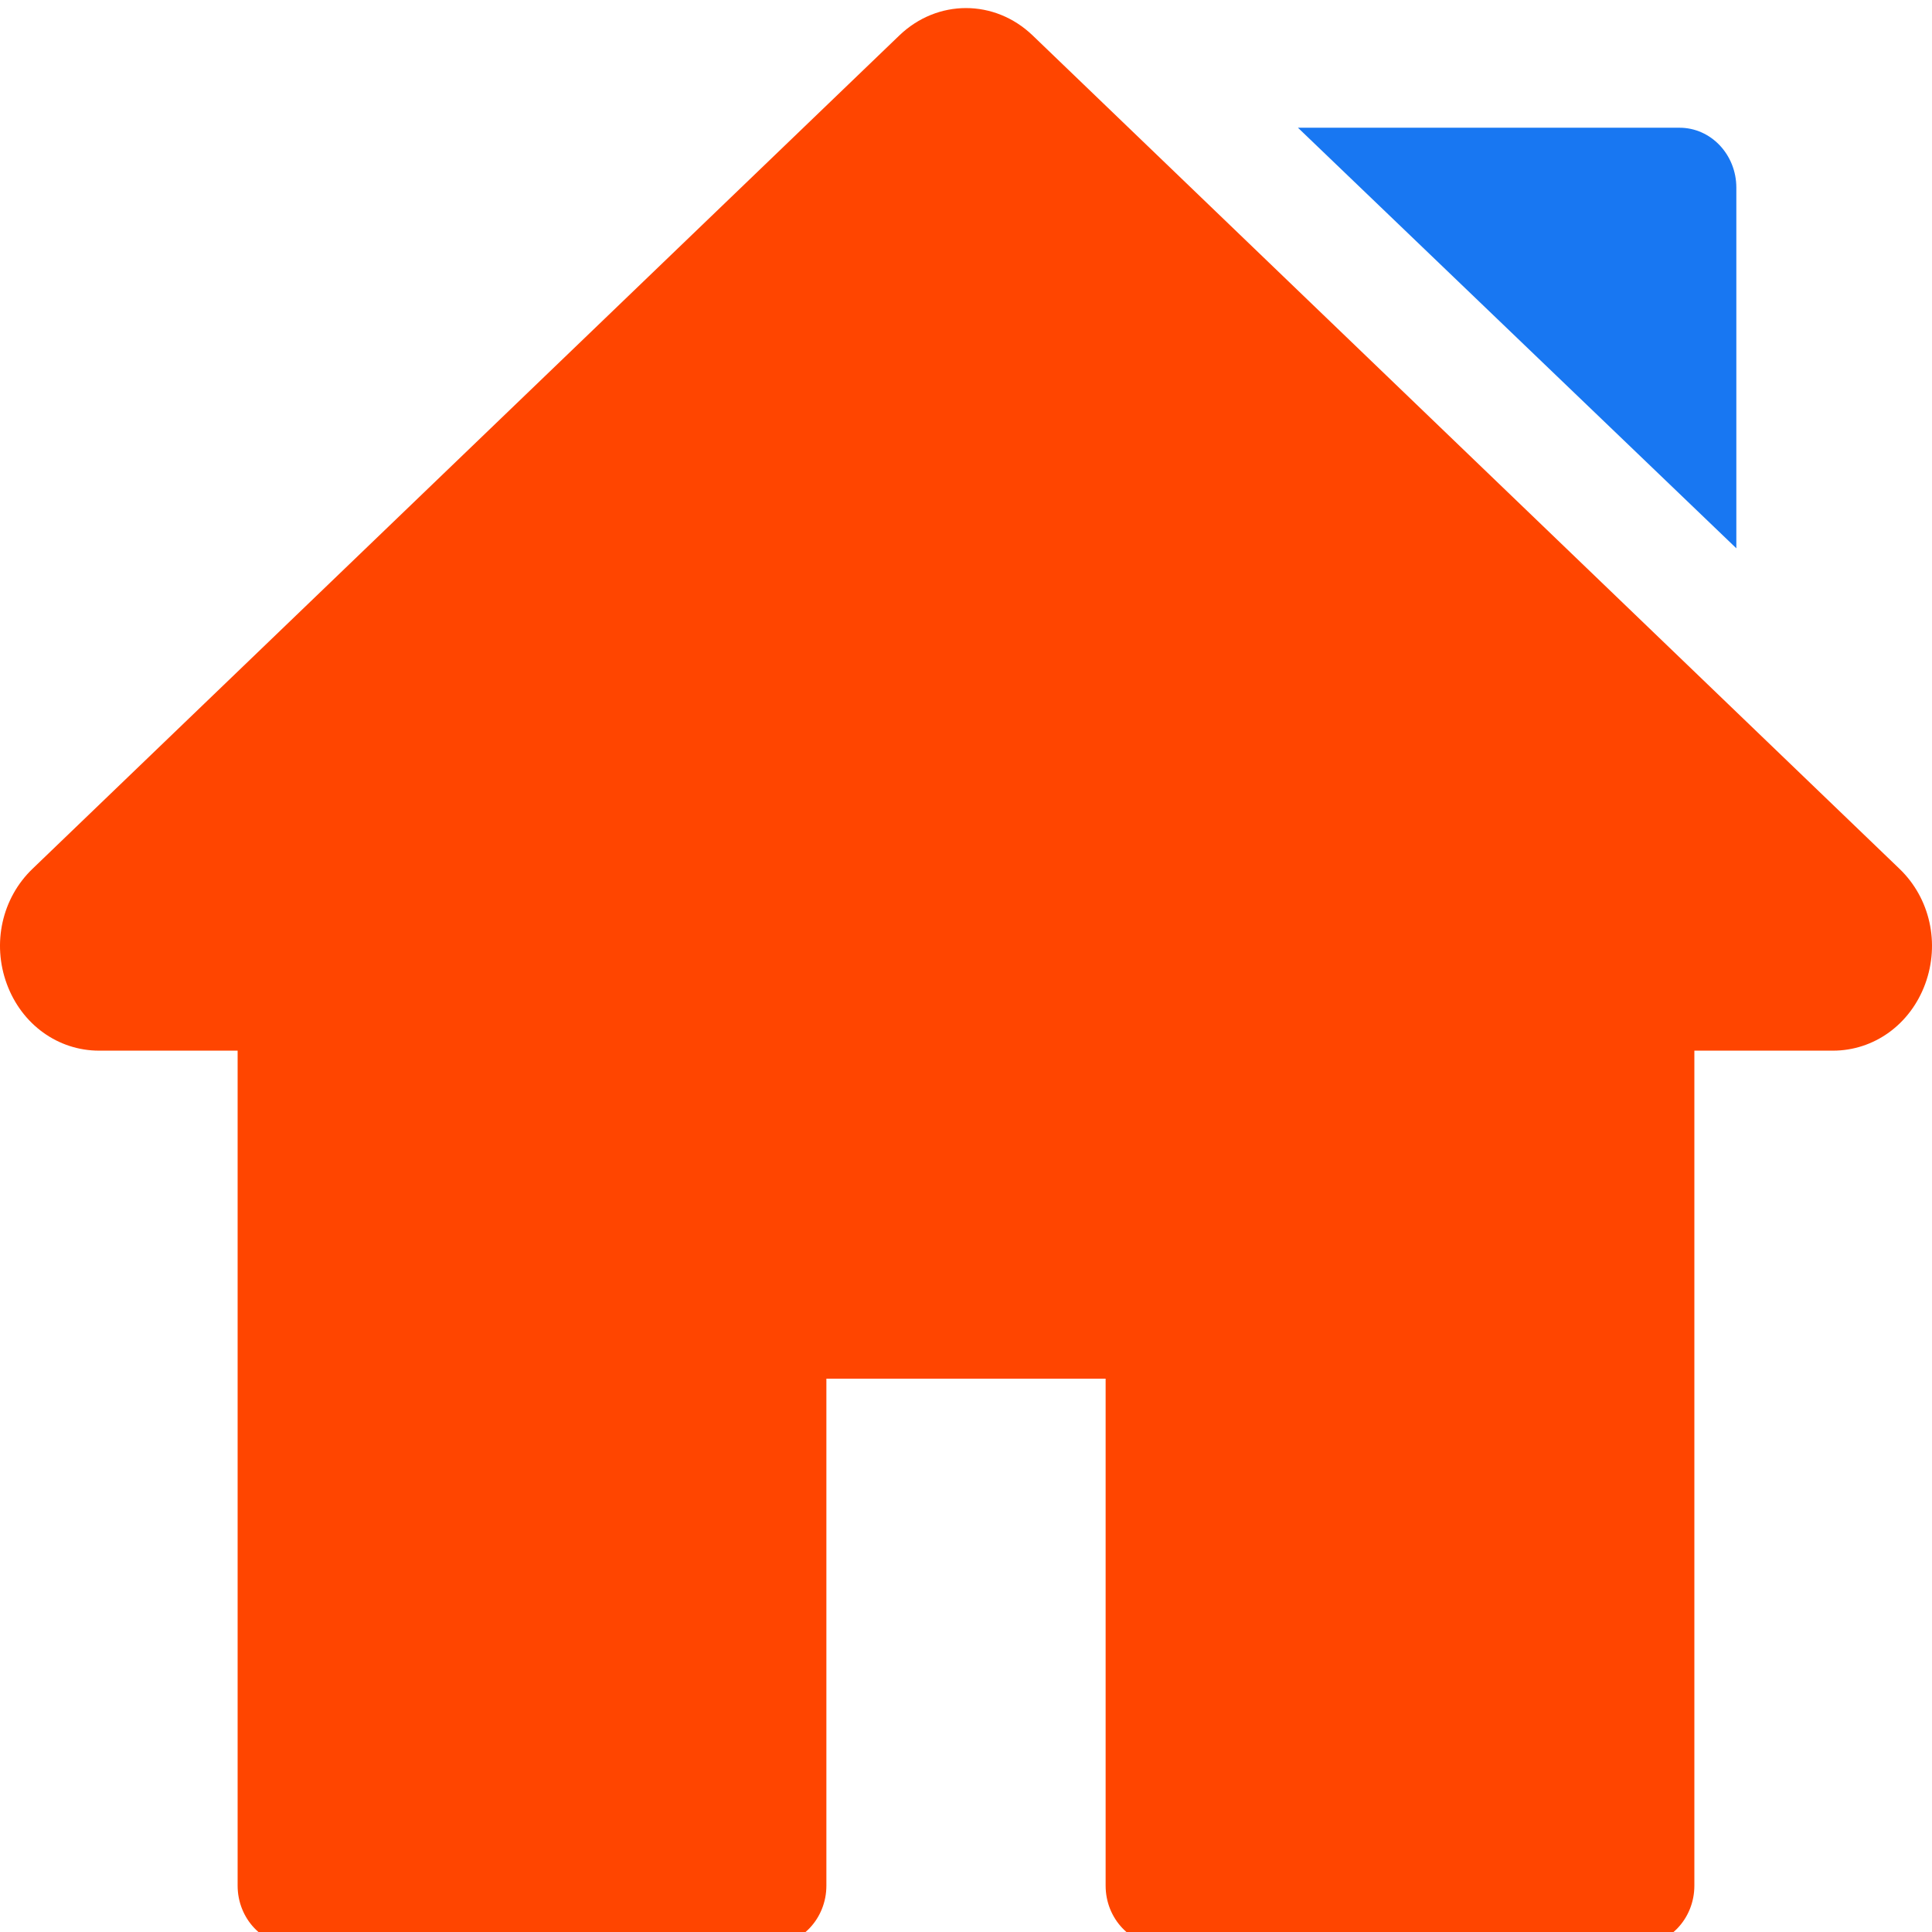
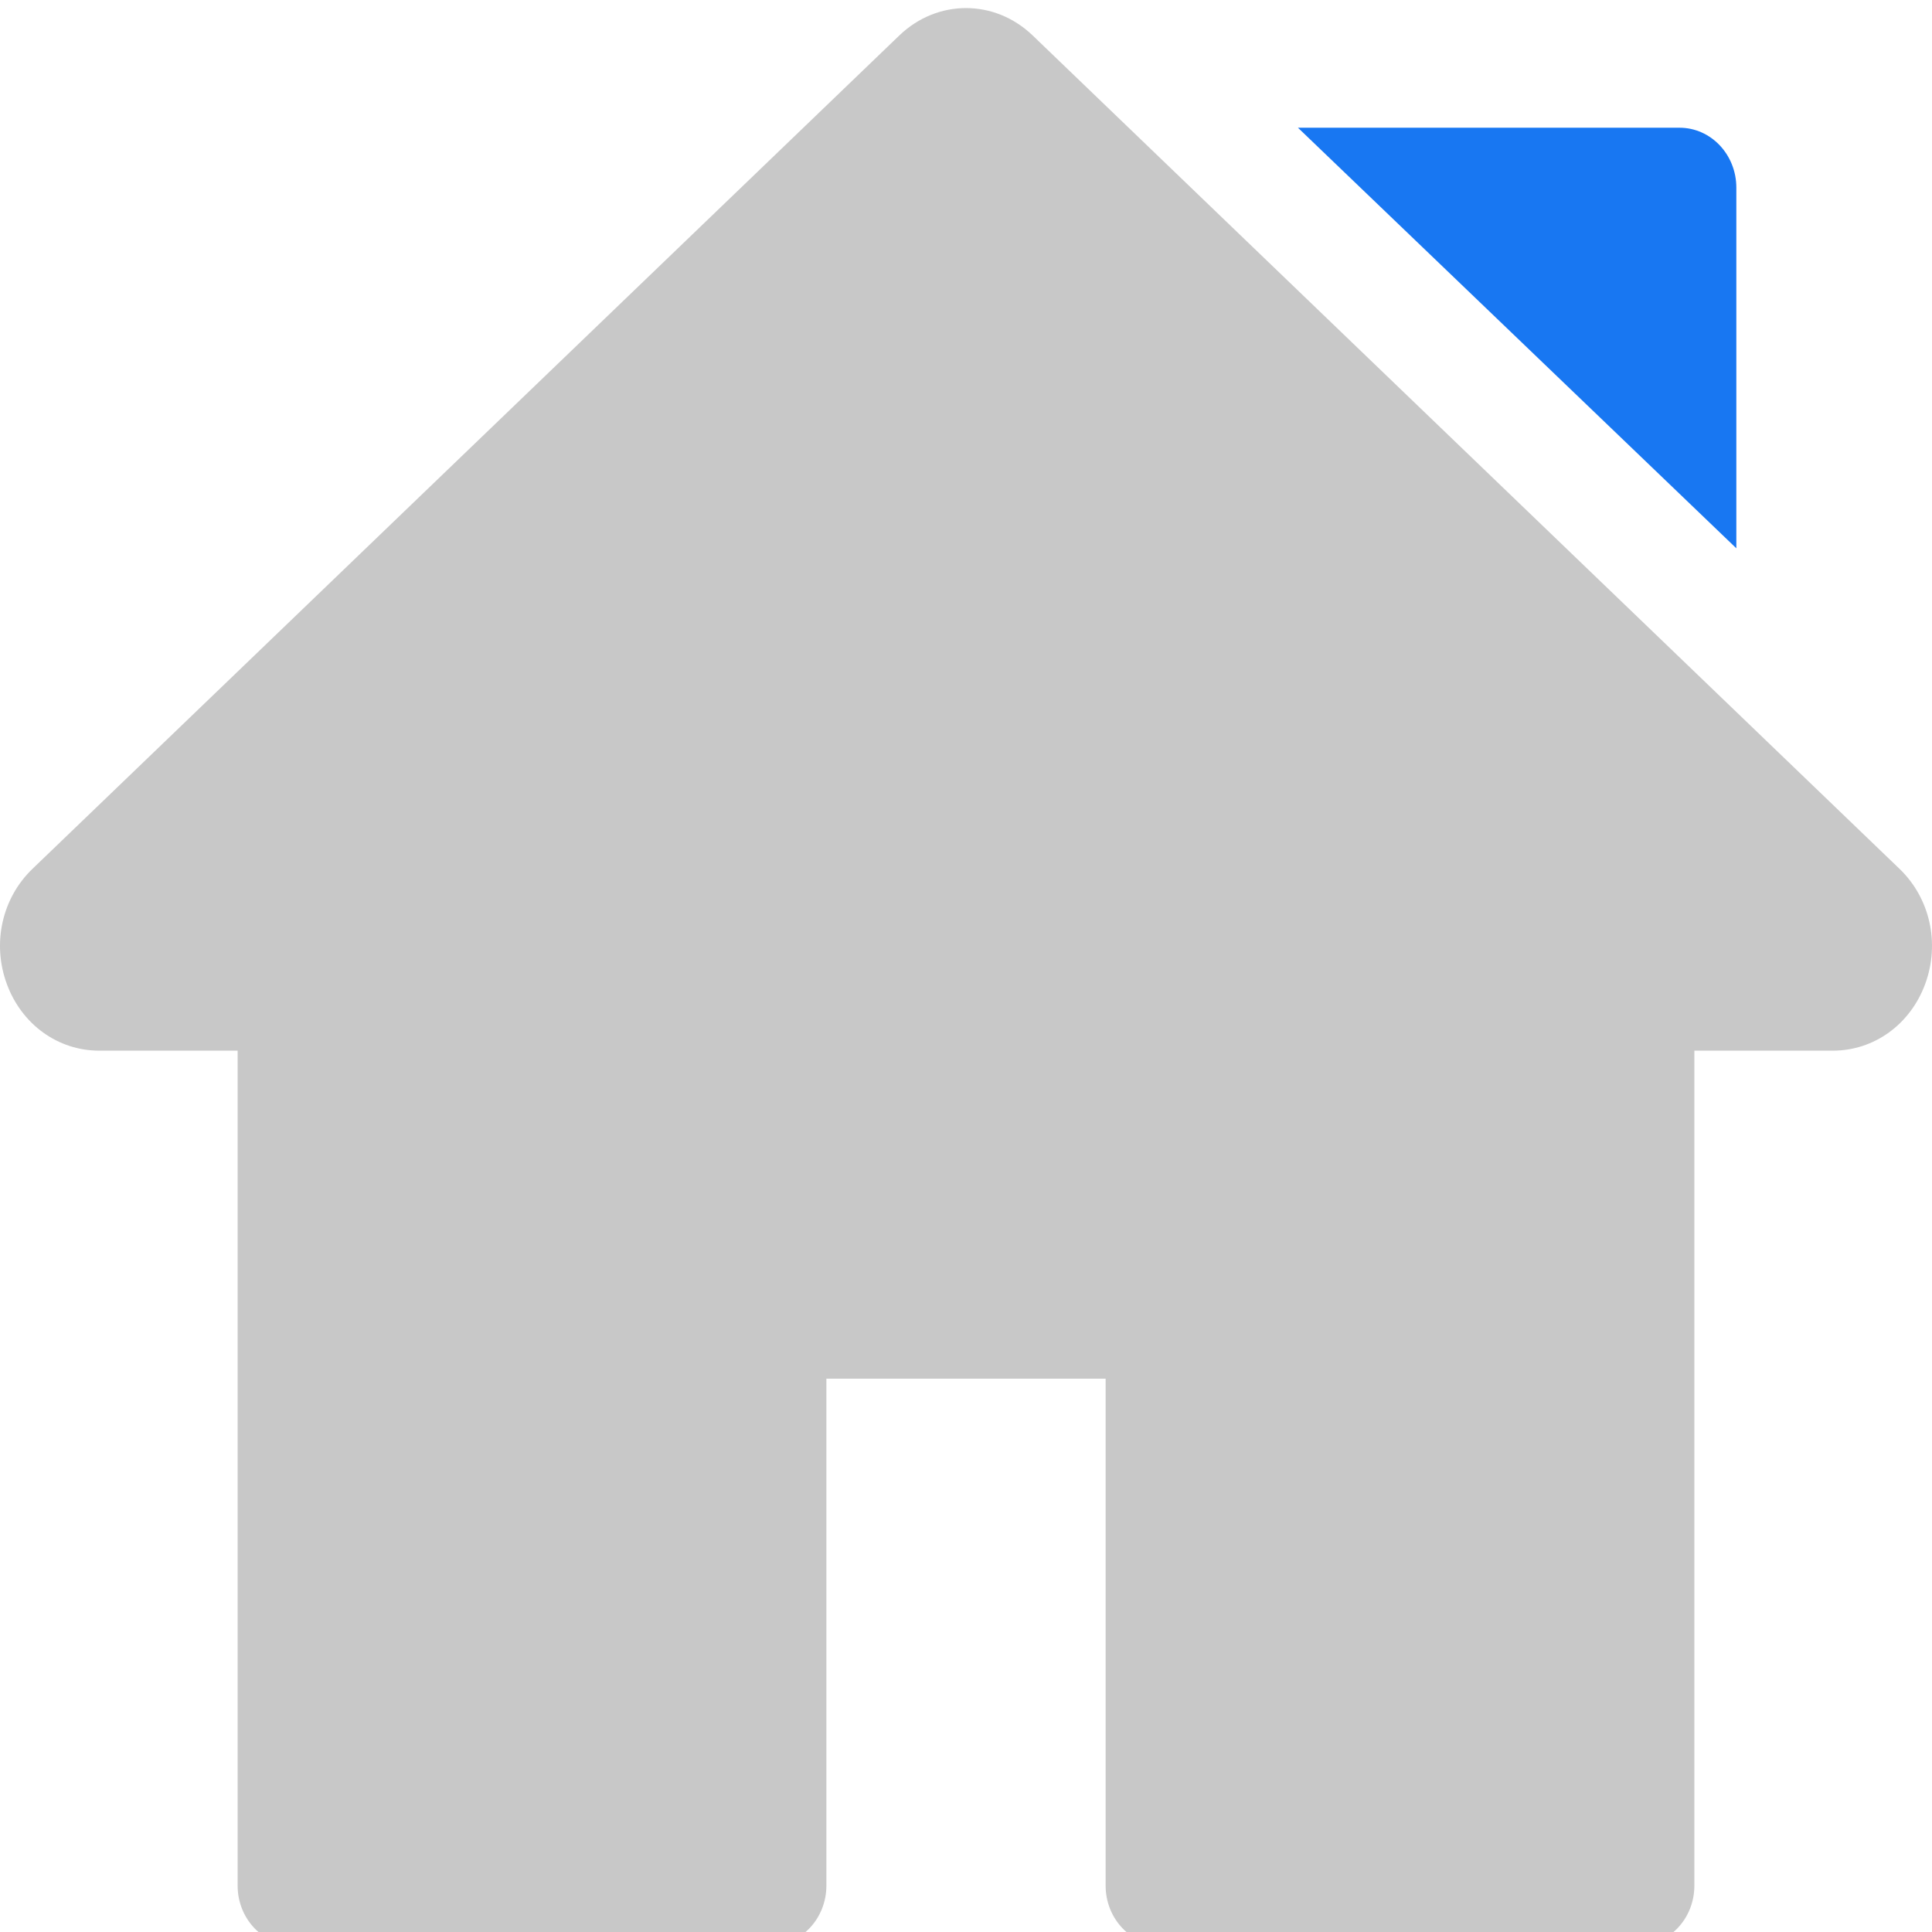
<svg xmlns="http://www.w3.org/2000/svg" version="1.1" id="Capa_1" x="0px" y="0px" viewBox="0 0 512.001 512.001" style="enable-background:new 0 0 512.001 512.001;" xml:space="preserve" width="512px" height="512px" class="">
  <defs id="defs19" />
-   <g id="g6" transform="matrix(1,0,0,1.055085,2.4802552e-7,-11.23399)">
-     <g id="g4">
-       <path style="fill:#ff4500" id="path2" data-old_color="#000000" class="active-path" data-original="#000000" d="M 503.402,228.885 273.684,19.567 C 263.601,10.378 248.396,10.379 238.317,19.566 L 8.598,228.886 c -8.077,7.36 -10.745,18.7 -6.799,28.889 3.947,10.189 13.557,16.772 24.484,16.772 h 36.69 v 209.721 c 0,8.315 6.742,15.057 15.057,15.057 h 125.914 c 8.315,0 15.057,-6.741 15.057,-15.057 V 356.932 h 74.002 v 127.337 c 0,8.315 6.742,15.057 15.057,15.057 h 125.908 c 8.315,0 15.057,-6.741 15.057,-15.057 V 274.547 h 36.697 c 10.926,0 20.537,-6.584 24.484,-16.772 3.941,-10.19 1.273,-21.529 -6.804,-28.89 z" />
+   <g id="g6" transform="matrix(1,0,0,1.055085,2.4802552e-7,-11.23399)" style="fill:#c8c8c8;fill-opacity:1">
+     <g id="g4" style="fill:#c8c8c8;fill-opacity:1">
+       <path style="fill:#c8c8c8;fill-opacity:1" id="path2" data-old_color="#000000" class="active-path" data-original="#000000" d="M 503.402,228.885 273.684,19.567 C 263.601,10.378 248.396,10.379 238.317,19.566 L 8.598,228.886 c -8.077,7.36 -10.745,18.7 -6.799,28.889 3.947,10.189 13.557,16.772 24.484,16.772 h 36.69 v 209.721 c 0,8.315 6.742,15.057 15.057,15.057 h 125.914 c 8.315,0 15.057,-6.741 15.057,-15.057 V 356.932 h 74.002 v 127.337 c 0,8.315 6.742,15.057 15.057,15.057 h 125.908 c 8.315,0 15.057,-6.741 15.057,-15.057 V 274.547 h 36.697 c 10.926,0 20.537,-6.584 24.484,-16.772 3.941,-10.19 1.273,-21.529 -6.804,-28.89 z" />
    </g>
  </g>
  <g id="g12" transform="matrix(1,0,0,1.055085,2.4802552e-7,-11.23399)" style="fill:#1877f2;fill-opacity:1">
    <g id="g10" style="fill:#1877f2;fill-opacity:1">
      <path style="fill:#1877f2;fill-opacity:1" id="path8" data-old_color="#000000" class="active-path" data-original="#000000" d="M 445.092,42.73 H 343.973 l 116.176,105.636 v -90.58 c 0,-8.315 -6.741,-15.056 -15.057,-15.056 z" />
    </g>
  </g>
</svg>
